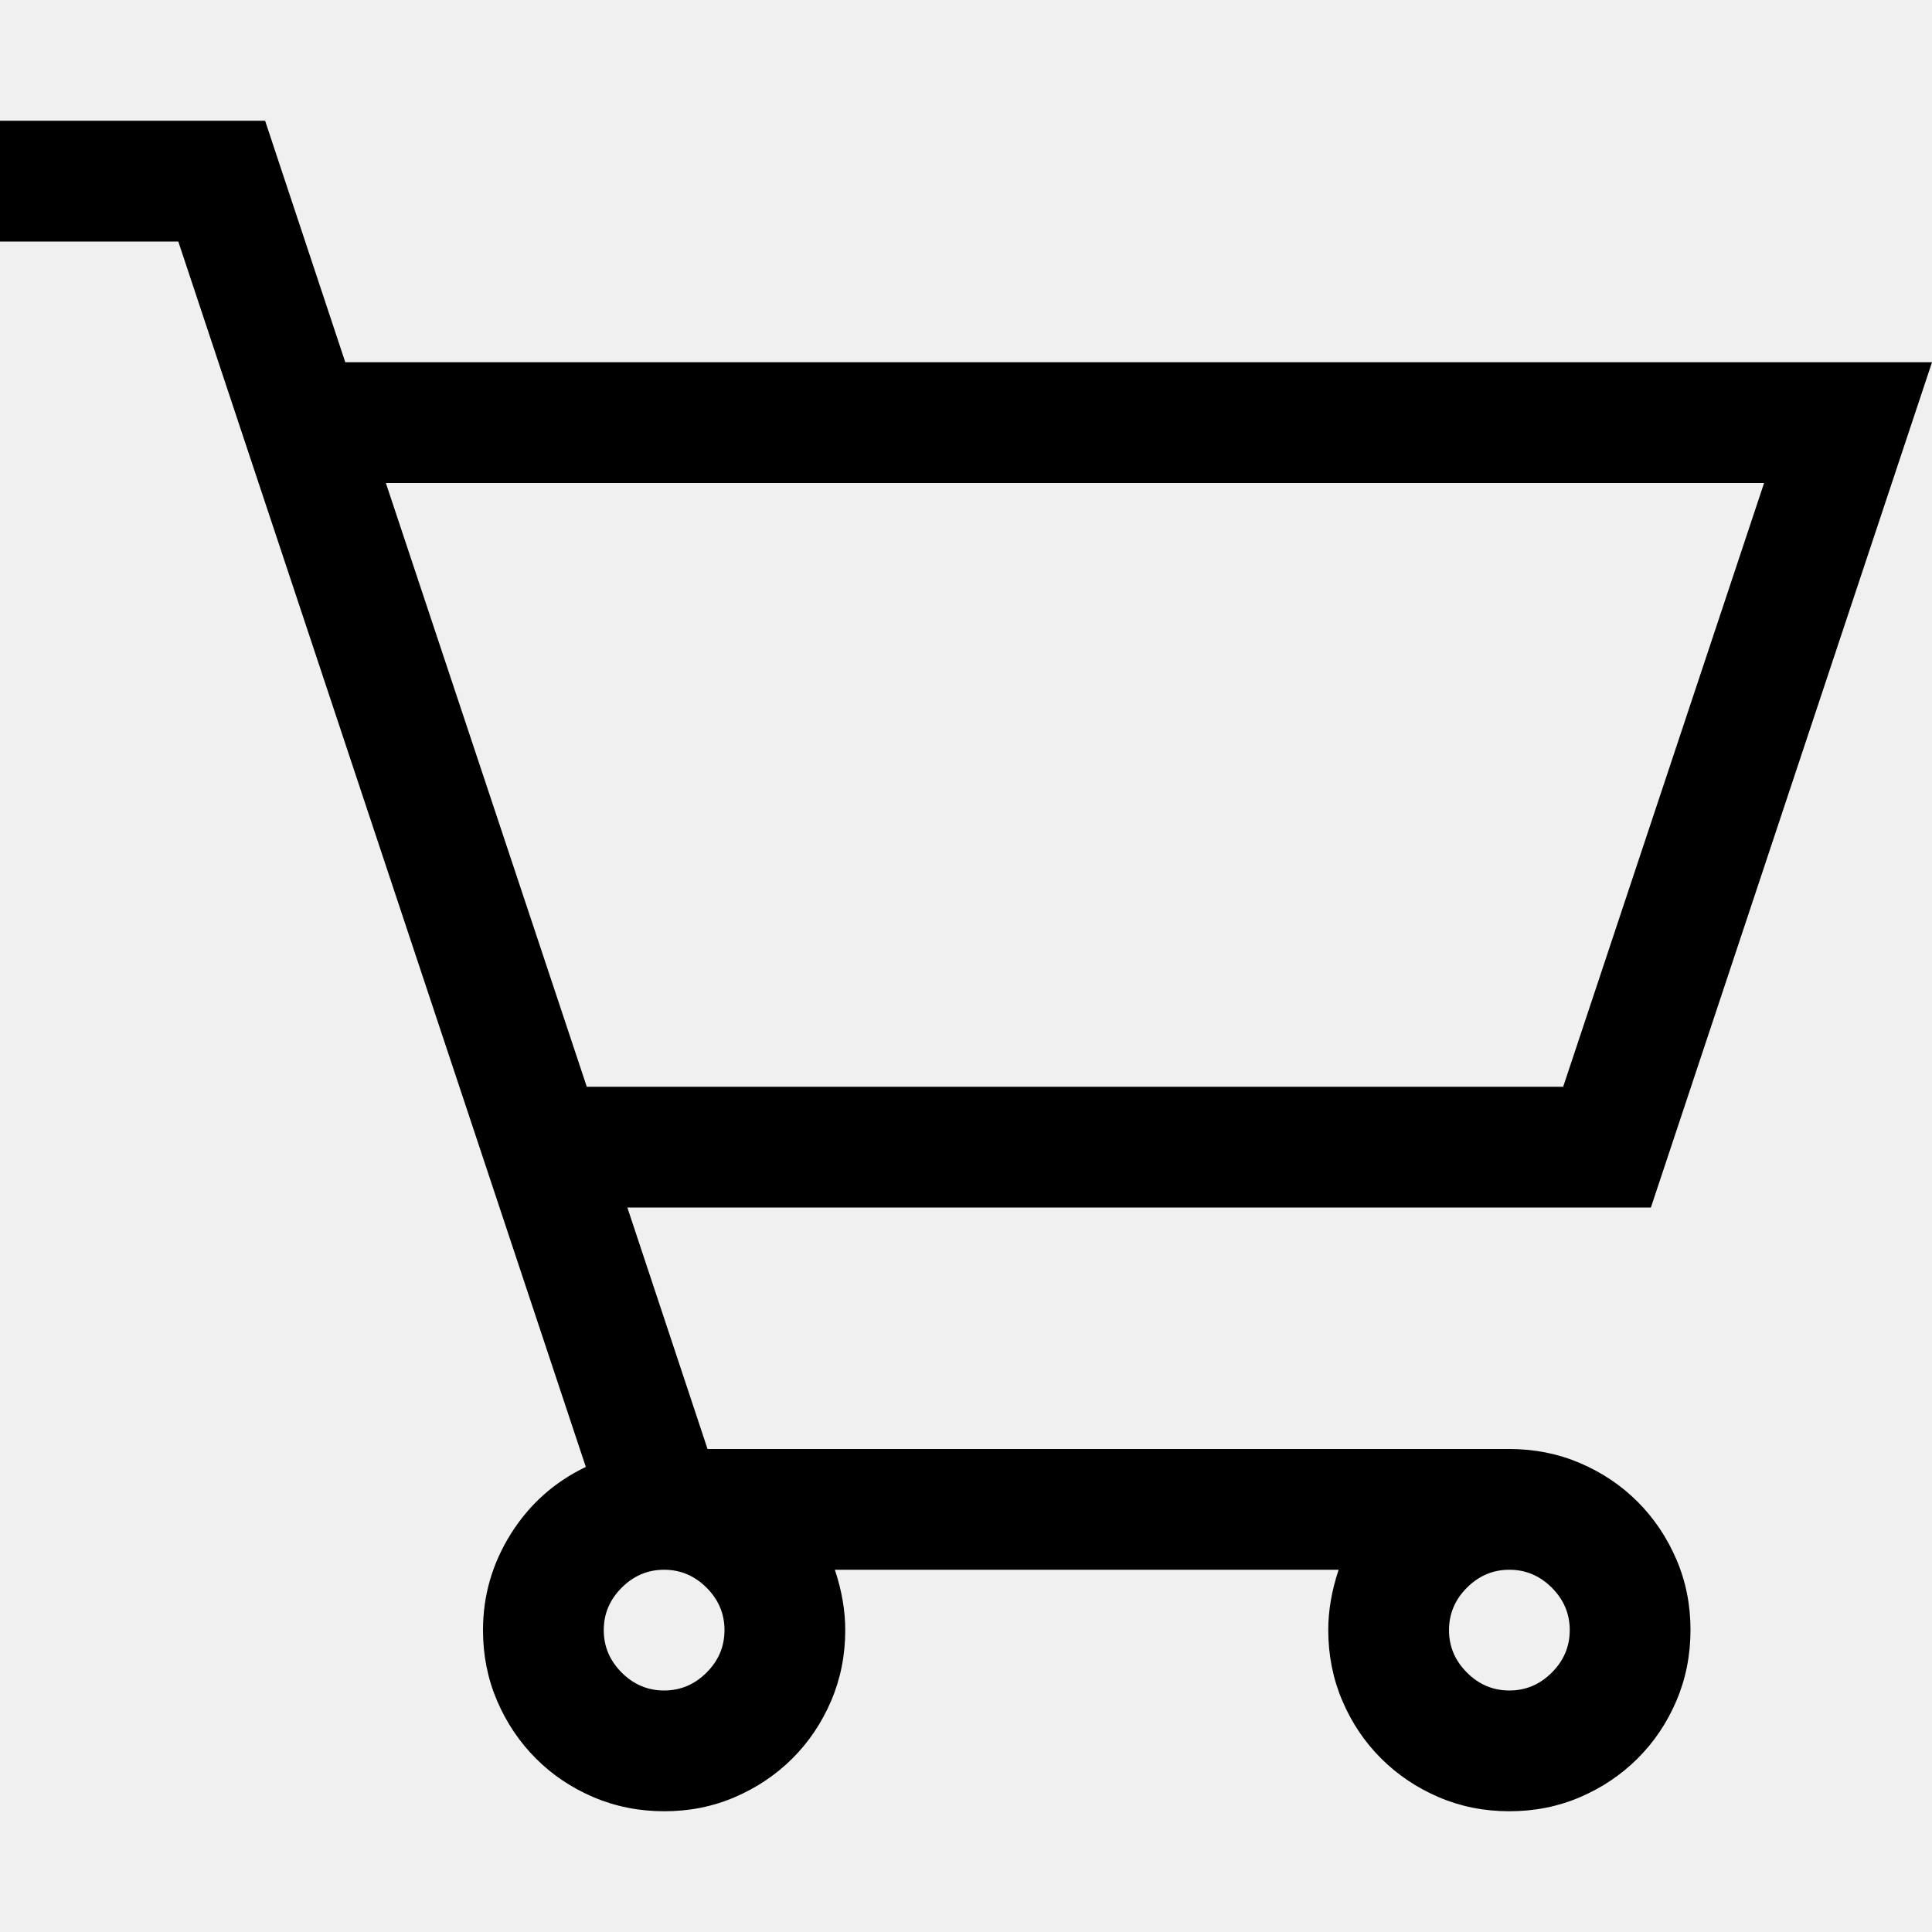
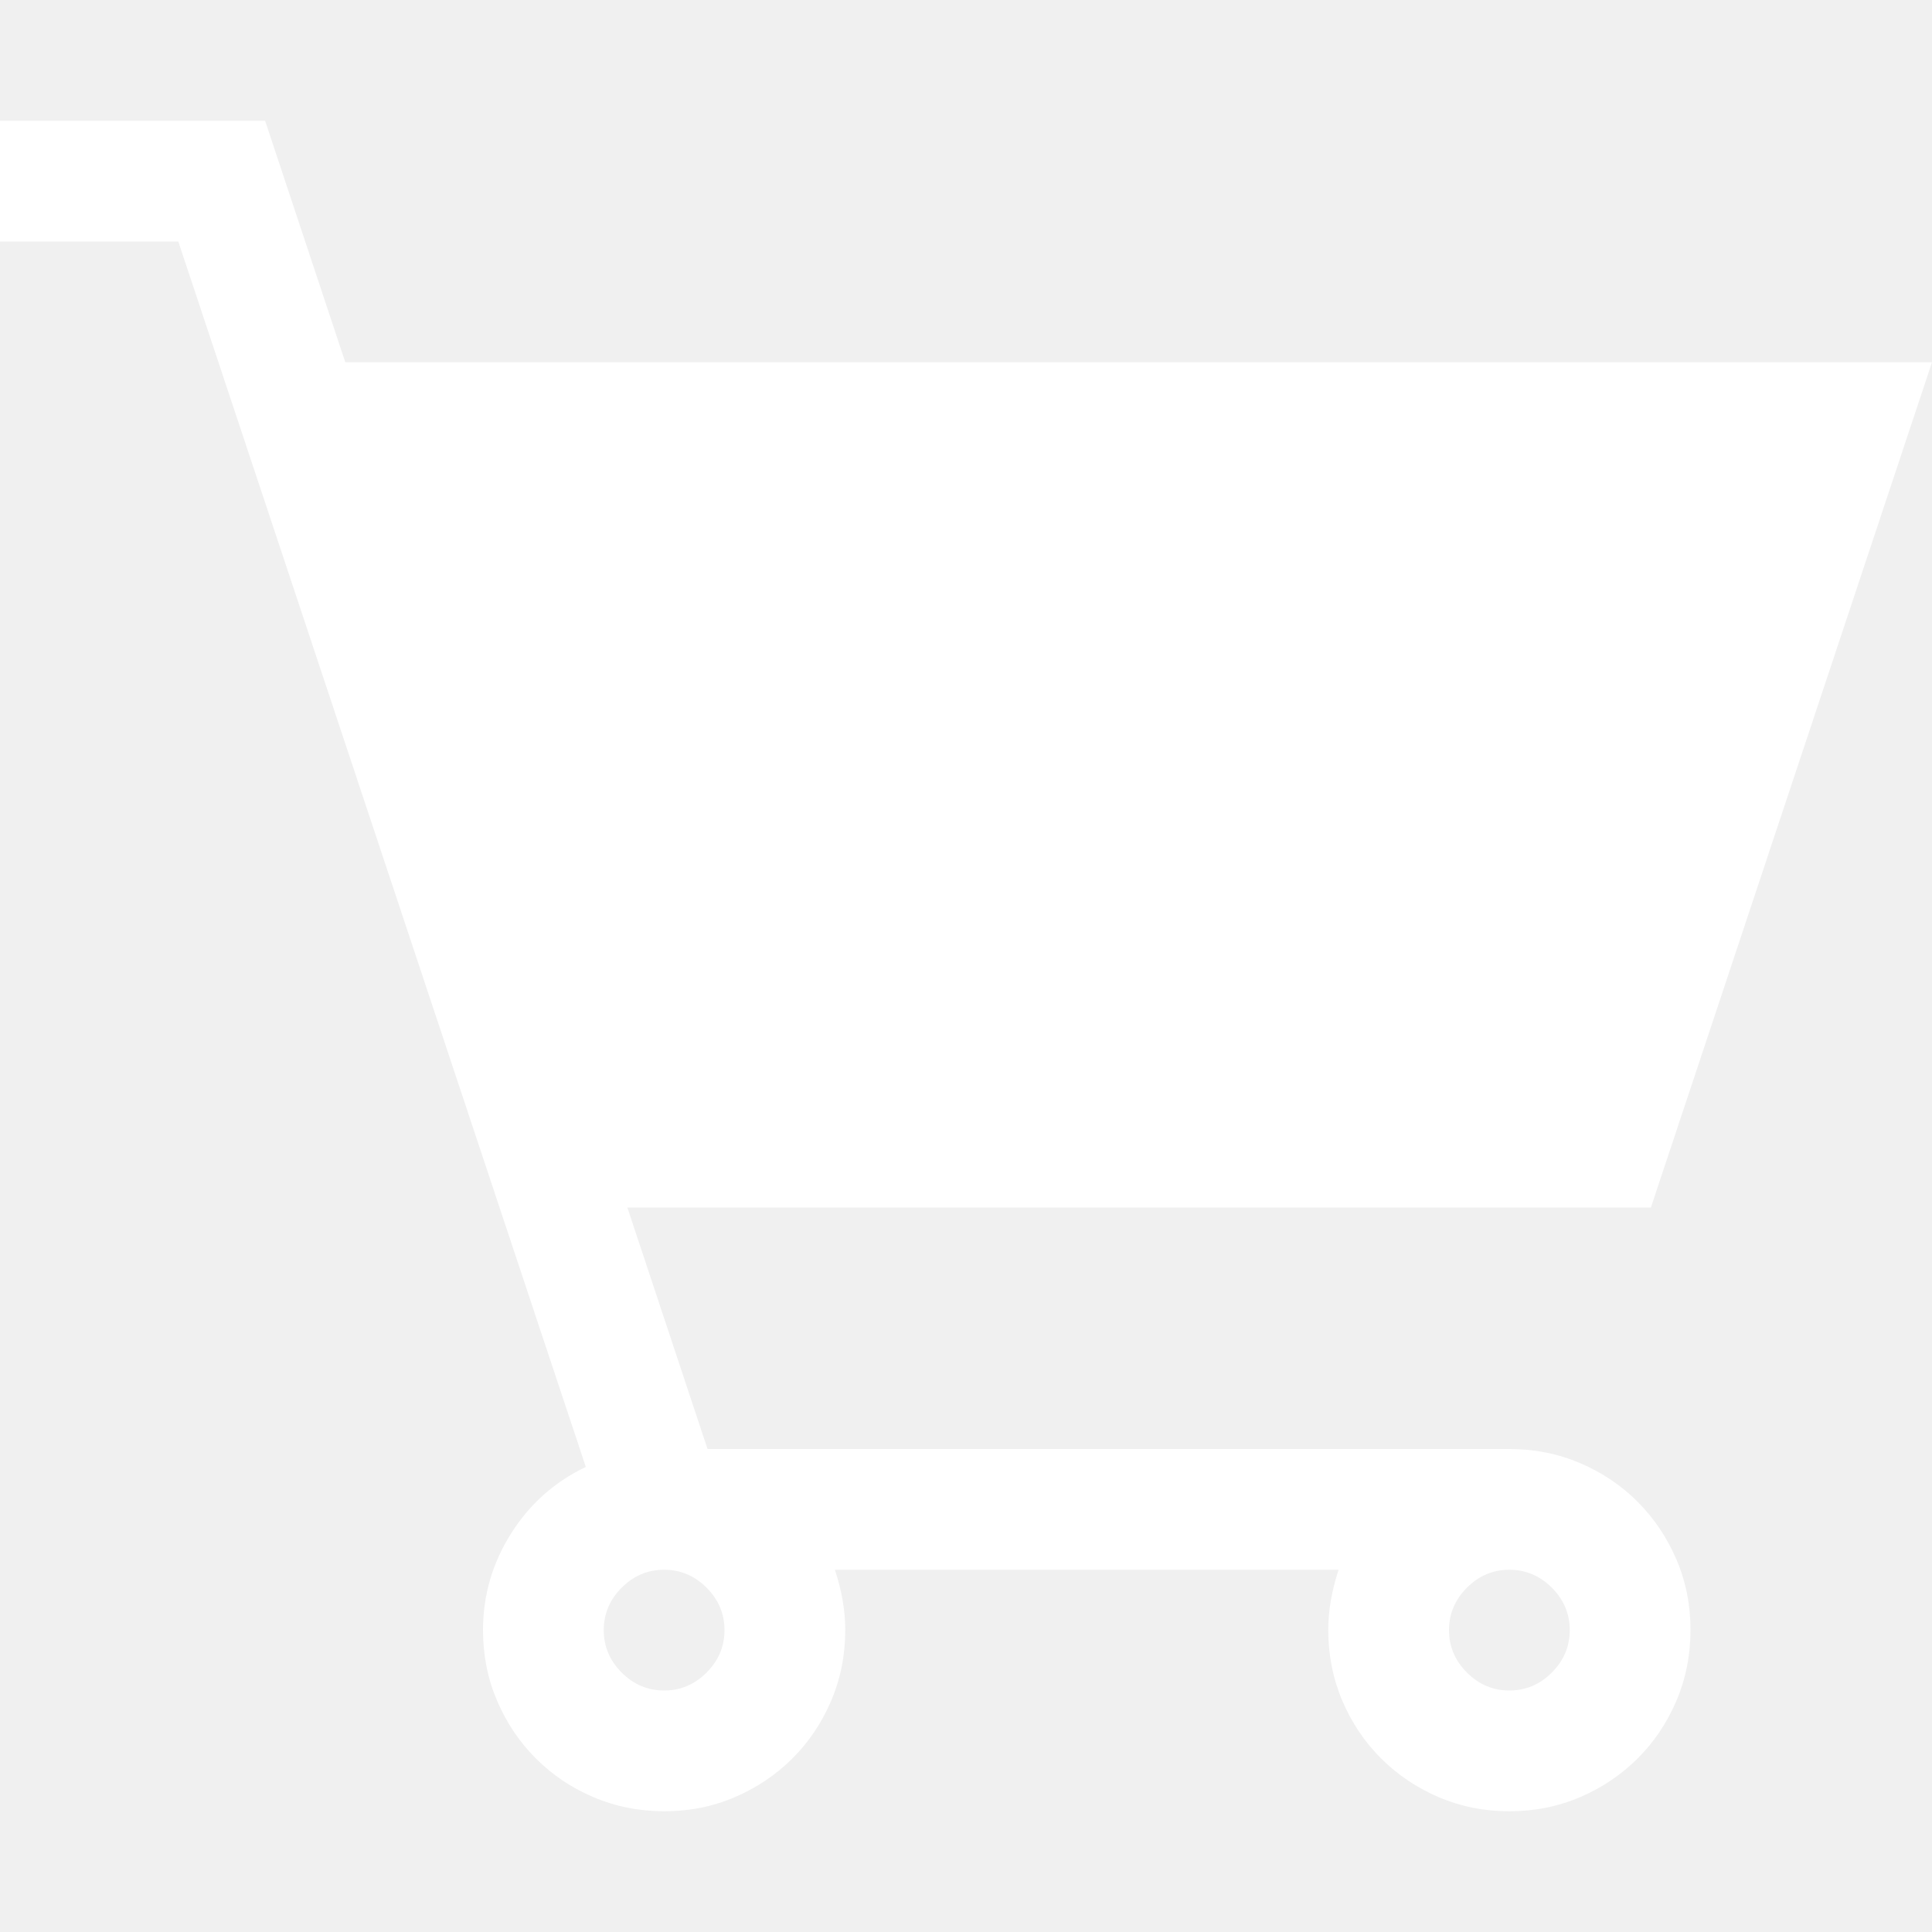
- <svg xmlns="http://www.w3.org/2000/svg" data-v-5bde007a="" version="1.1" width="32" height="32" viewBox="0 0 32 32" class="">
-   <path data-v-5bde007a="" d="M25 24q0.625 0 1.172 0.234t0.953 0.641 0.641 0.953 0.234 1.172-0.234 1.172-0.641 0.953-0.953 0.641-1.172 0.234-1.172-0.234-0.953-0.641-0.641-0.953-0.234-1.172q0-0.484 0.172-1h-8.344q0.172 0.516 0.172 1 0 0.625-0.234 1.172t-0.641 0.953-0.953 0.641-1.172 0.234-1.172-0.234-0.953-0.641-0.641-0.953-0.234-1.172q0-0.859 0.461-1.594t1.242-1.109l-6.75-20.297h-2.953v-2h4.391l1.328 4h26.281l-4.656 14h-16.953l1.328 4h13.281zM6.391 8l3.328 10h16.172l3.328-10h-22.828zM12 27q0-0.406-0.297-0.703t-0.703-0.297-0.703 0.297-0.297 0.703 0.297 0.703 0.703 0.297 0.703-0.297 0.297-0.703zM25 28q0.406 0 0.703-0.297t0.297-0.703-0.297-0.703-0.703-0.297-0.703 0.297-0.297 0.703 0.297 0.703 0.703 0.297z" />
+ <svg xmlns="http://www.w3.org/2000/svg" data-v-ea8e97ac="" fill="#fff" version="1.1" width="32" height="32" viewBox="0 0 32 32" class="">
+   <path data-v-ea8e97ac="" d="M25 24q0.625 0 1.172 0.234t0.953 0.641 0.641 0.953 0.234 1.172-0.234 1.172-0.641 0.953-0.953 0.641-1.172 0.234-1.172-0.234-0.953-0.641-0.641-0.953-0.234-1.172q0-0.484 0.172-1h-8.344q0.172 0.516 0.172 1 0 0.625-0.234 1.172t-0.641 0.953-0.953 0.641-1.172 0.234-1.172-0.234-0.953-0.641-0.641-0.953-0.234-1.172q0-0.859 0.461-1.594t1.242-1.109l-6.75-20.297h-2.953v-2h4.391l1.328 4h26.281l-4.656 14h-16.953l1.328 4h13.281zM12 27q0-0.406-0.297-0.703t-0.703-0.297-0.703 0.297-0.297 0.703 0.297 0.703 0.703 0.297 0.703-0.297 0.297-0.703zM25 28q0.406 0 0.703-0.297t0.297-0.703-0.297-0.703-0.703-0.297-0.703 0.297-0.297 0.703 0.297 0.703 0.703 0.297z" />
</svg>
